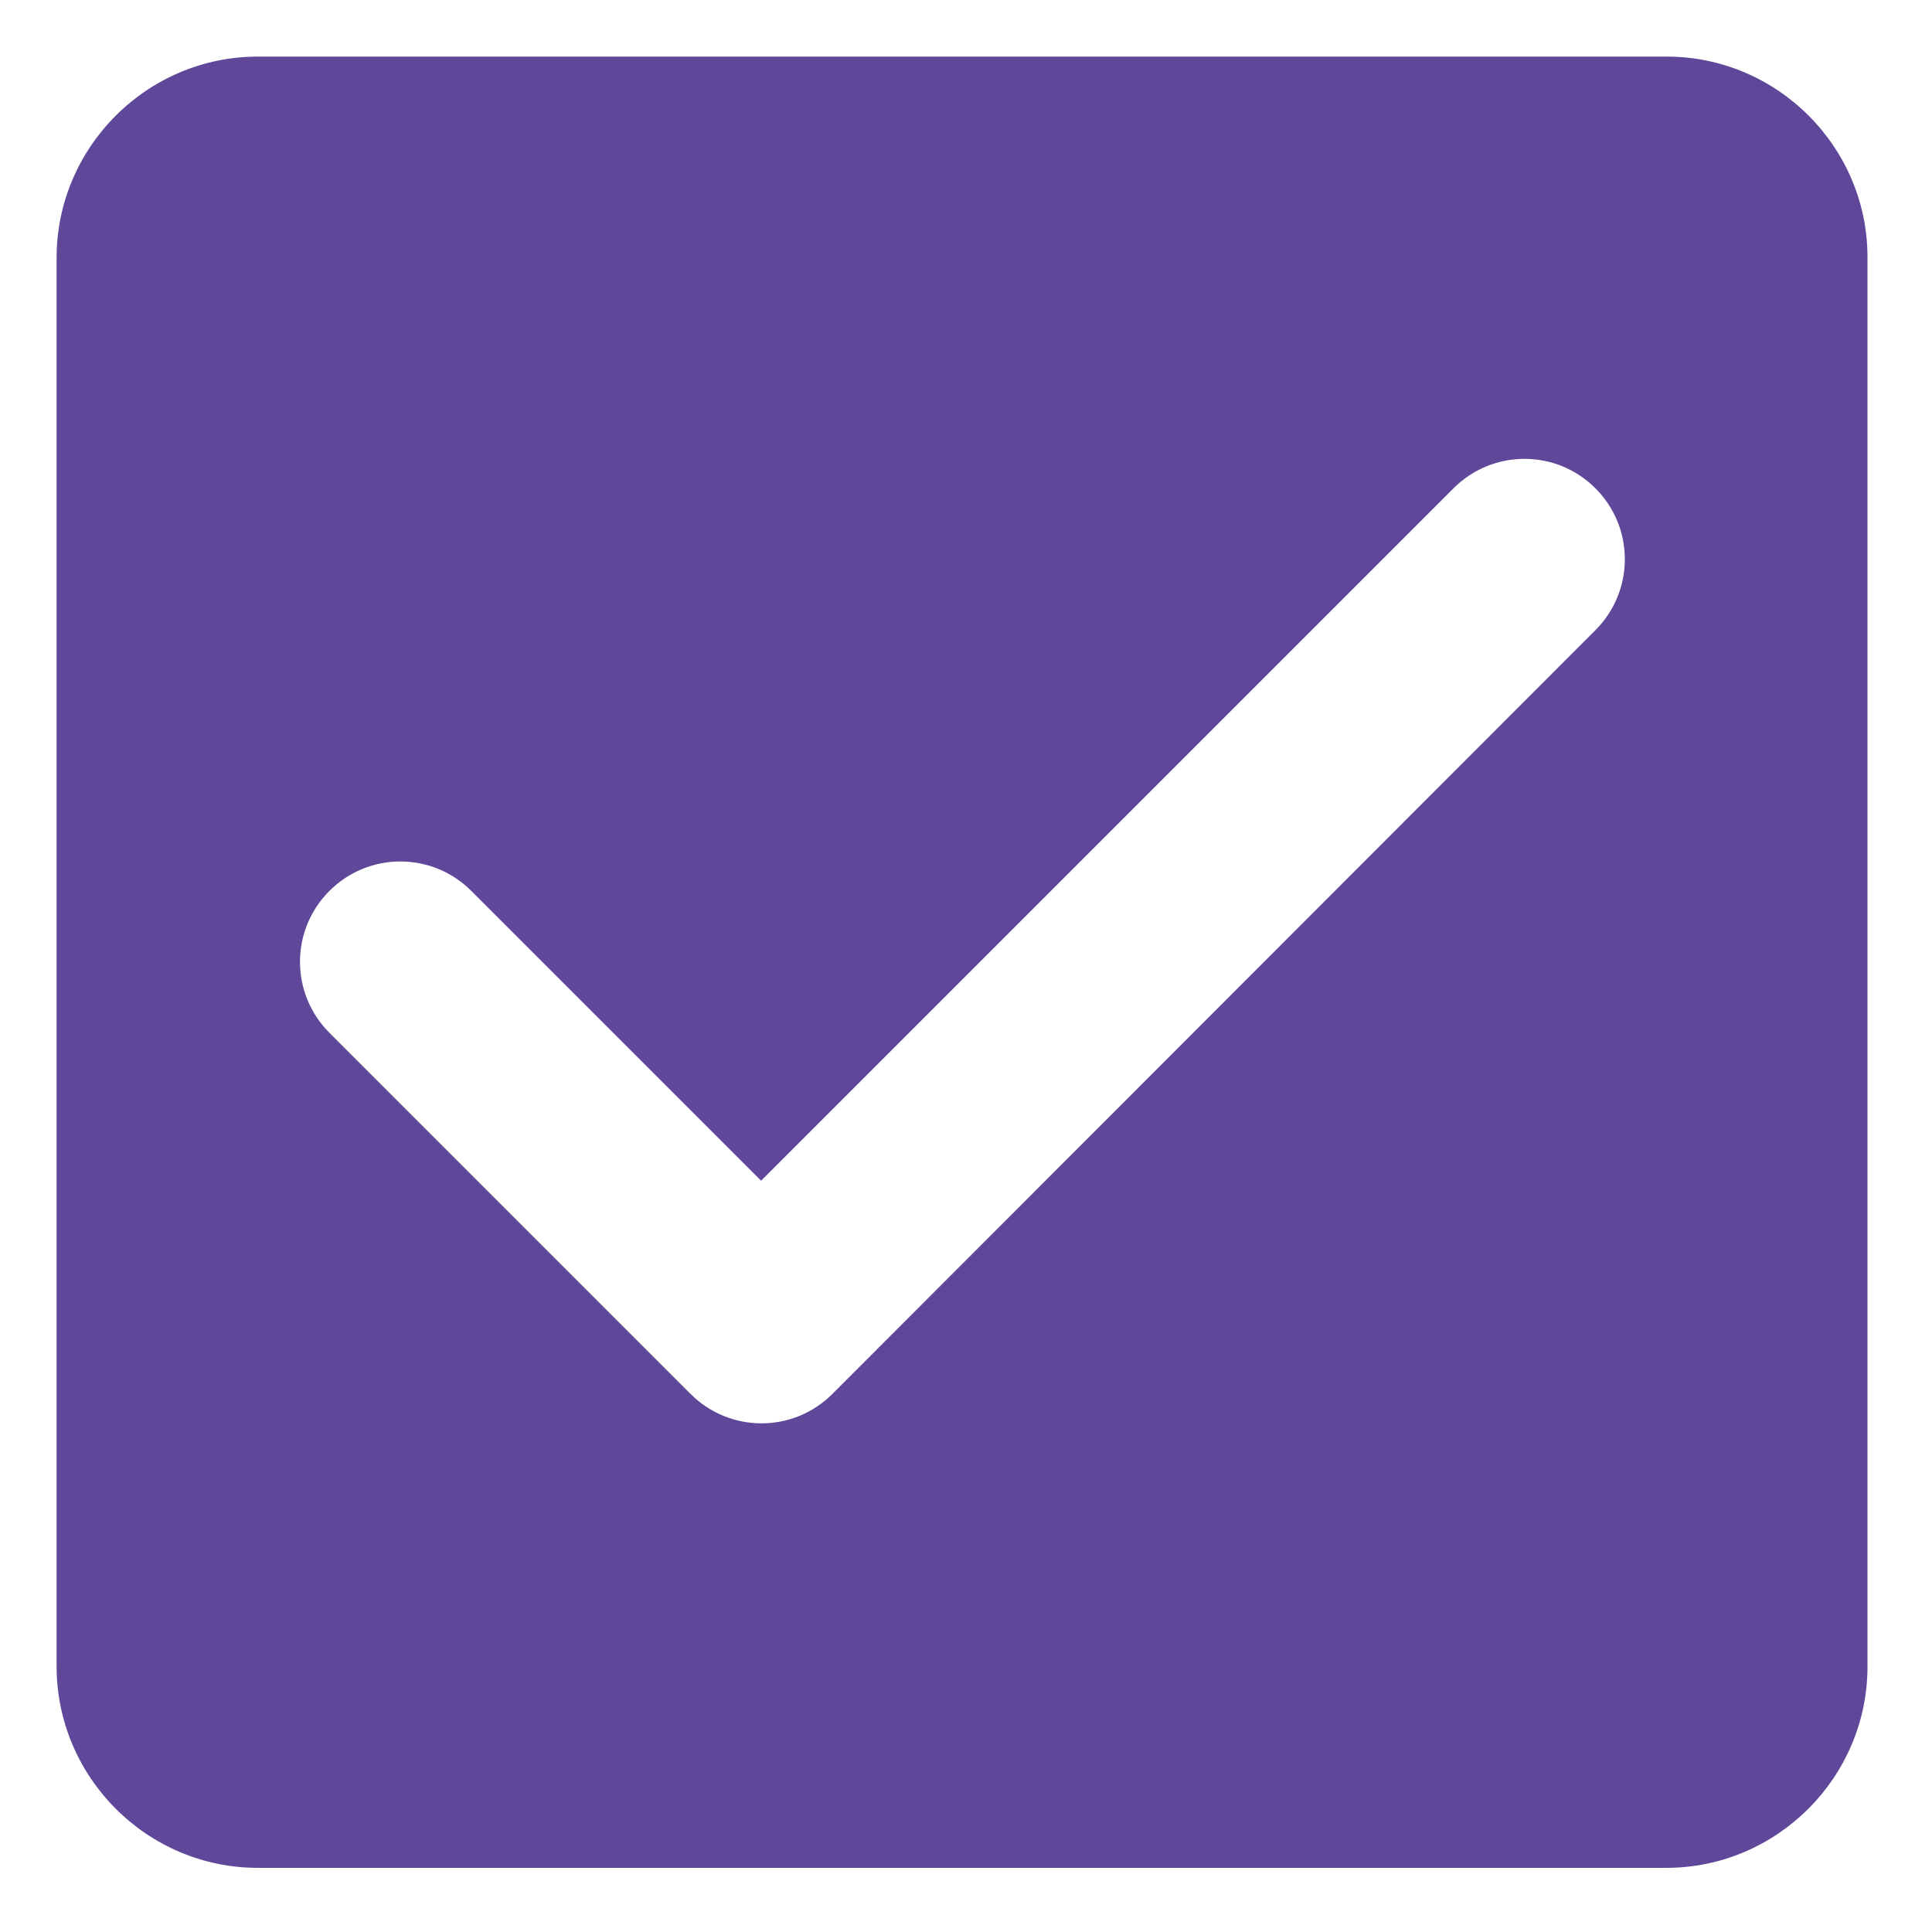
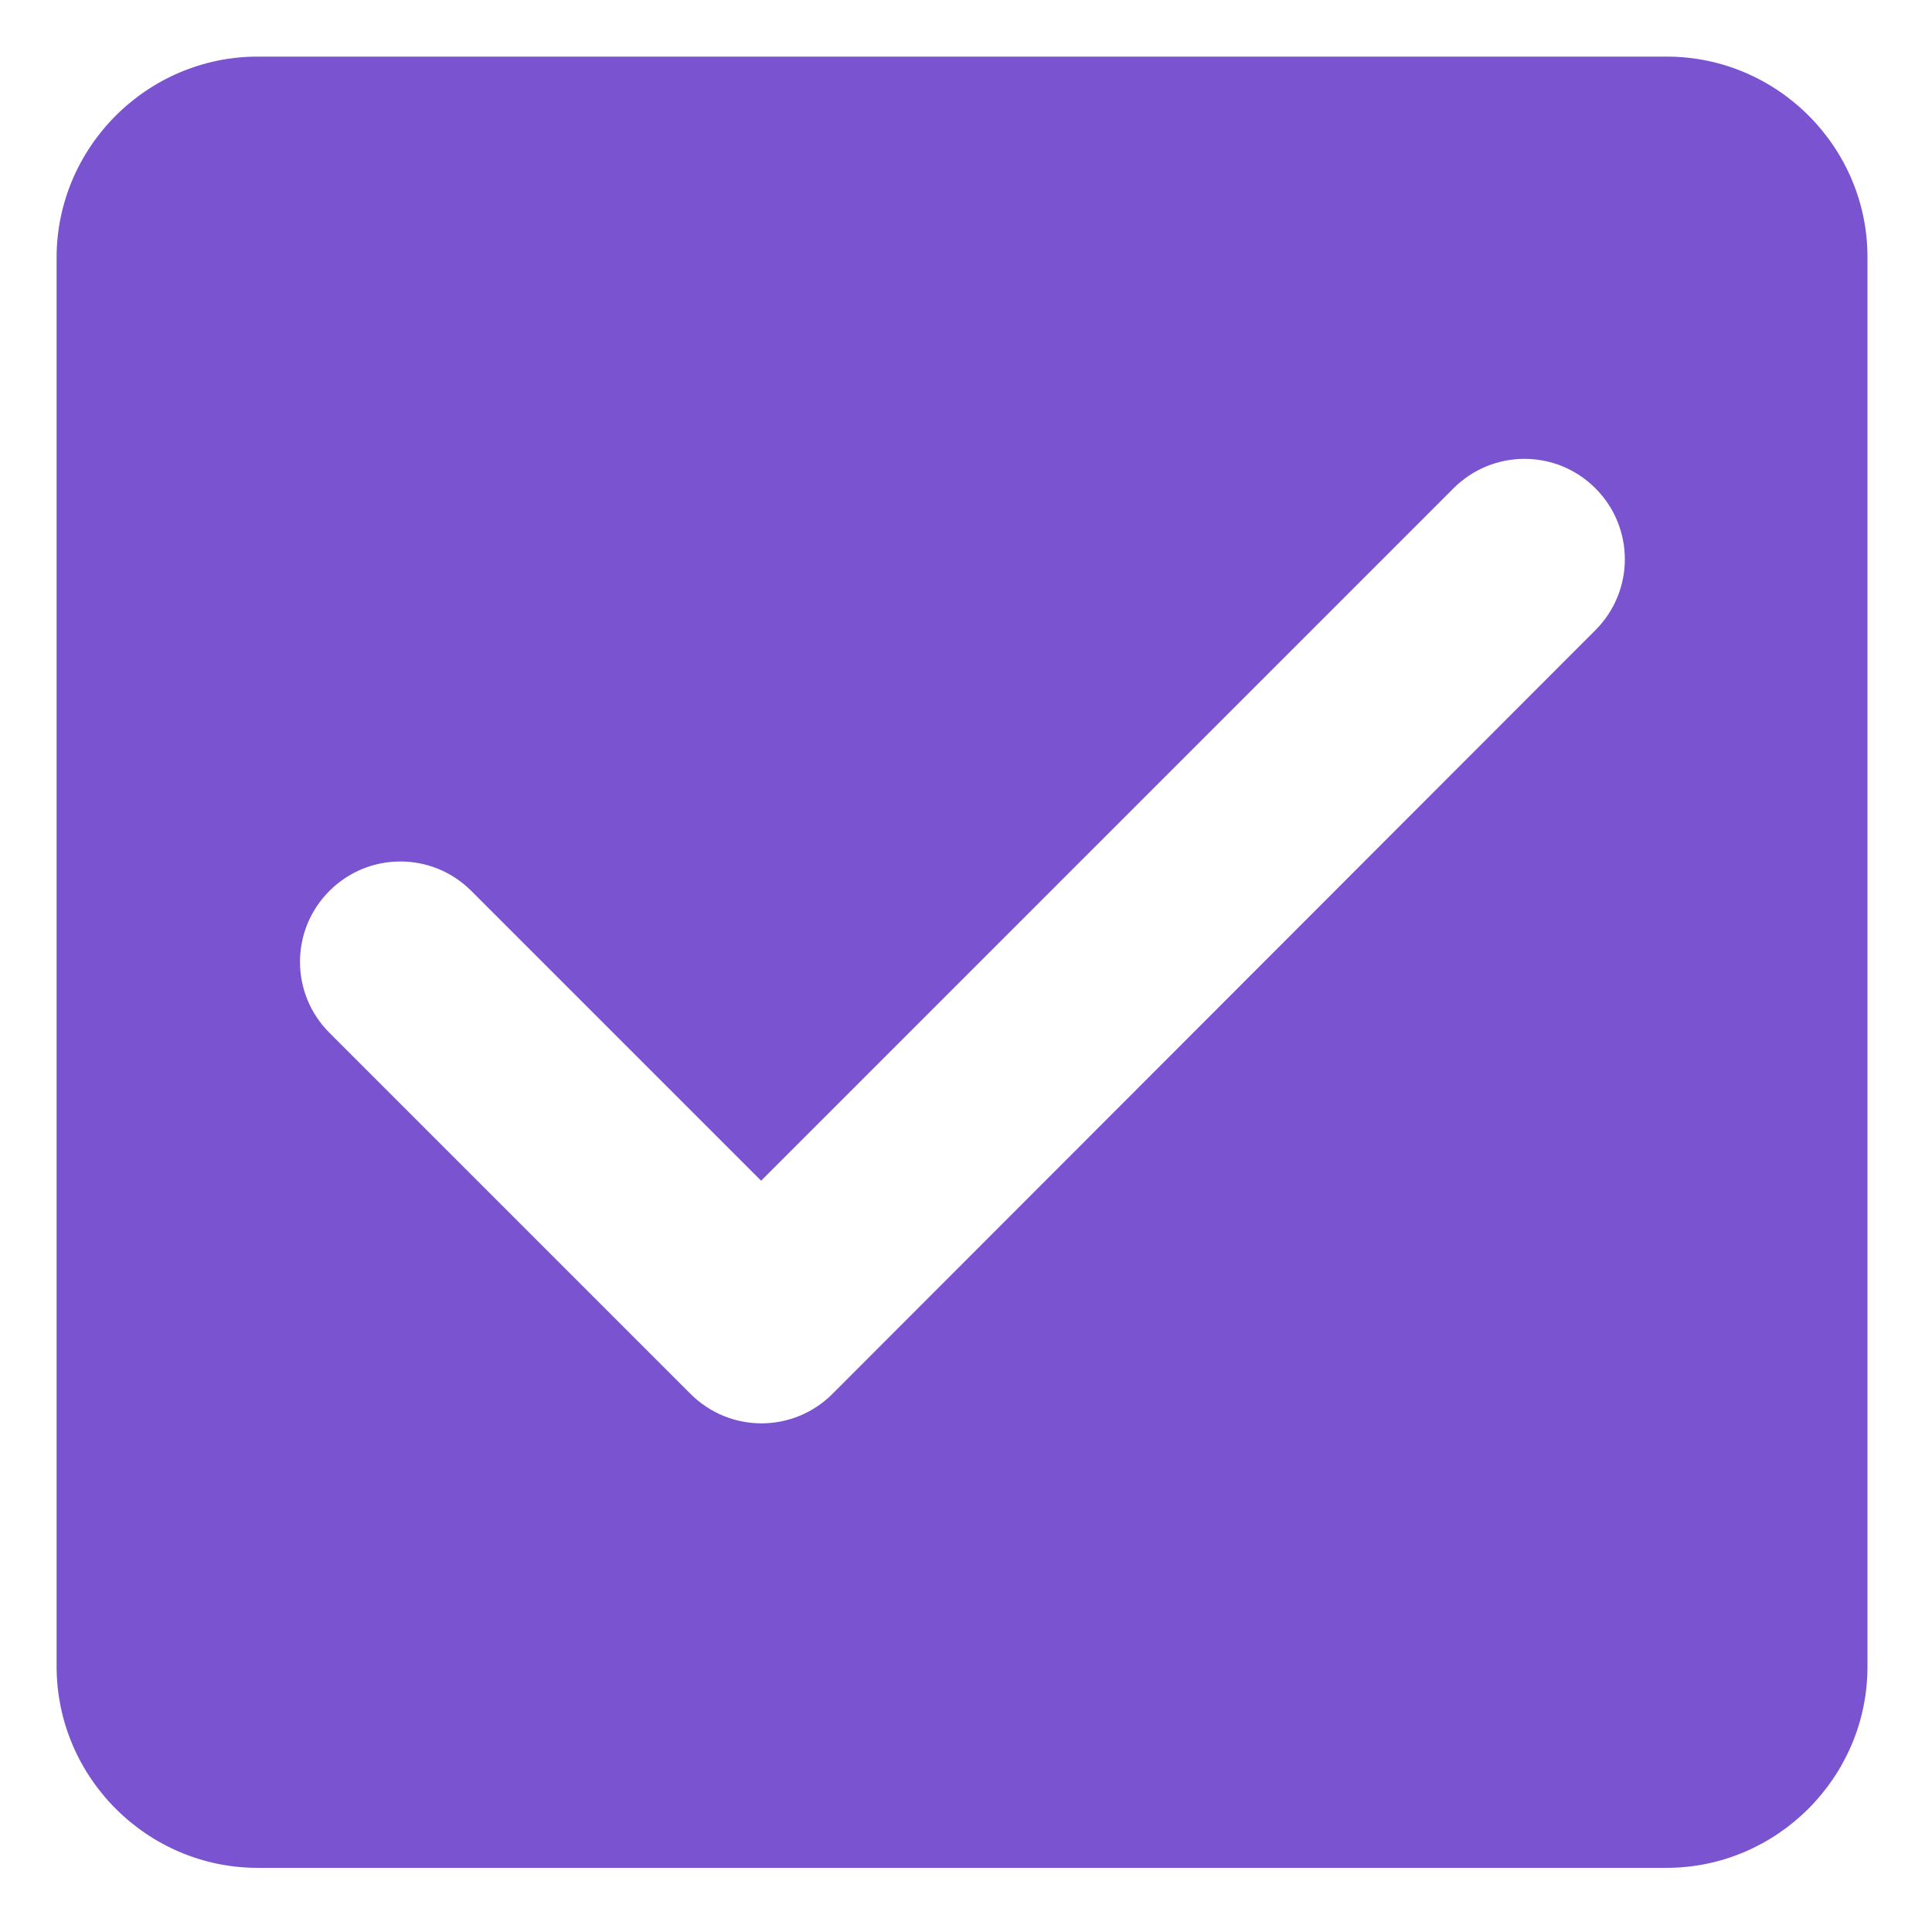
<svg xmlns="http://www.w3.org/2000/svg" version="1.1" id="Layer_1" x="0px" y="0px" viewBox="0 0 512 512" enable-background="new 0 0 512 512" xml:space="preserve">
-   <path fill="#5f4899" d="M441.7,15H68.3C39,15,15,39,15,68.3v373.3C15,471,39,495,68.3,495h373.3c29.3,0,53.3-24,53.3-53.3V68.3  C495,39,471,15,441.7,15z M220.6,369.4c-10.4,10.4-27.2,10.4-37.6,0l-95.7-95.7c-10.4-10.4-10.4-27.2,0-37.6s27.2-10.4,37.6,0  l76.8,76.8l183.5-183.5c10.4-10.4,27.2-10.4,37.6,0c10.4,10.4,10.4,27.2,0,37.6L220.6,369.4z" />
+   <path fill="#7953d0" d="M441.7,15H68.3C39,15,15,39,15,68.3v373.3C15,471,39,495,68.3,495h373.3c29.3,0,53.3-24,53.3-53.3V68.3  C495,39,471,15,441.7,15z M220.6,369.4c-10.4,10.4-27.2,10.4-37.6,0l-95.7-95.7c-10.4-10.4-10.4-27.2,0-37.6s27.2-10.4,37.6,0  l76.8,76.8l183.5-183.5c10.4-10.4,27.2-10.4,37.6,0c10.4,10.4,10.4,27.2,0,37.6L220.6,369.4z" />
</svg>
